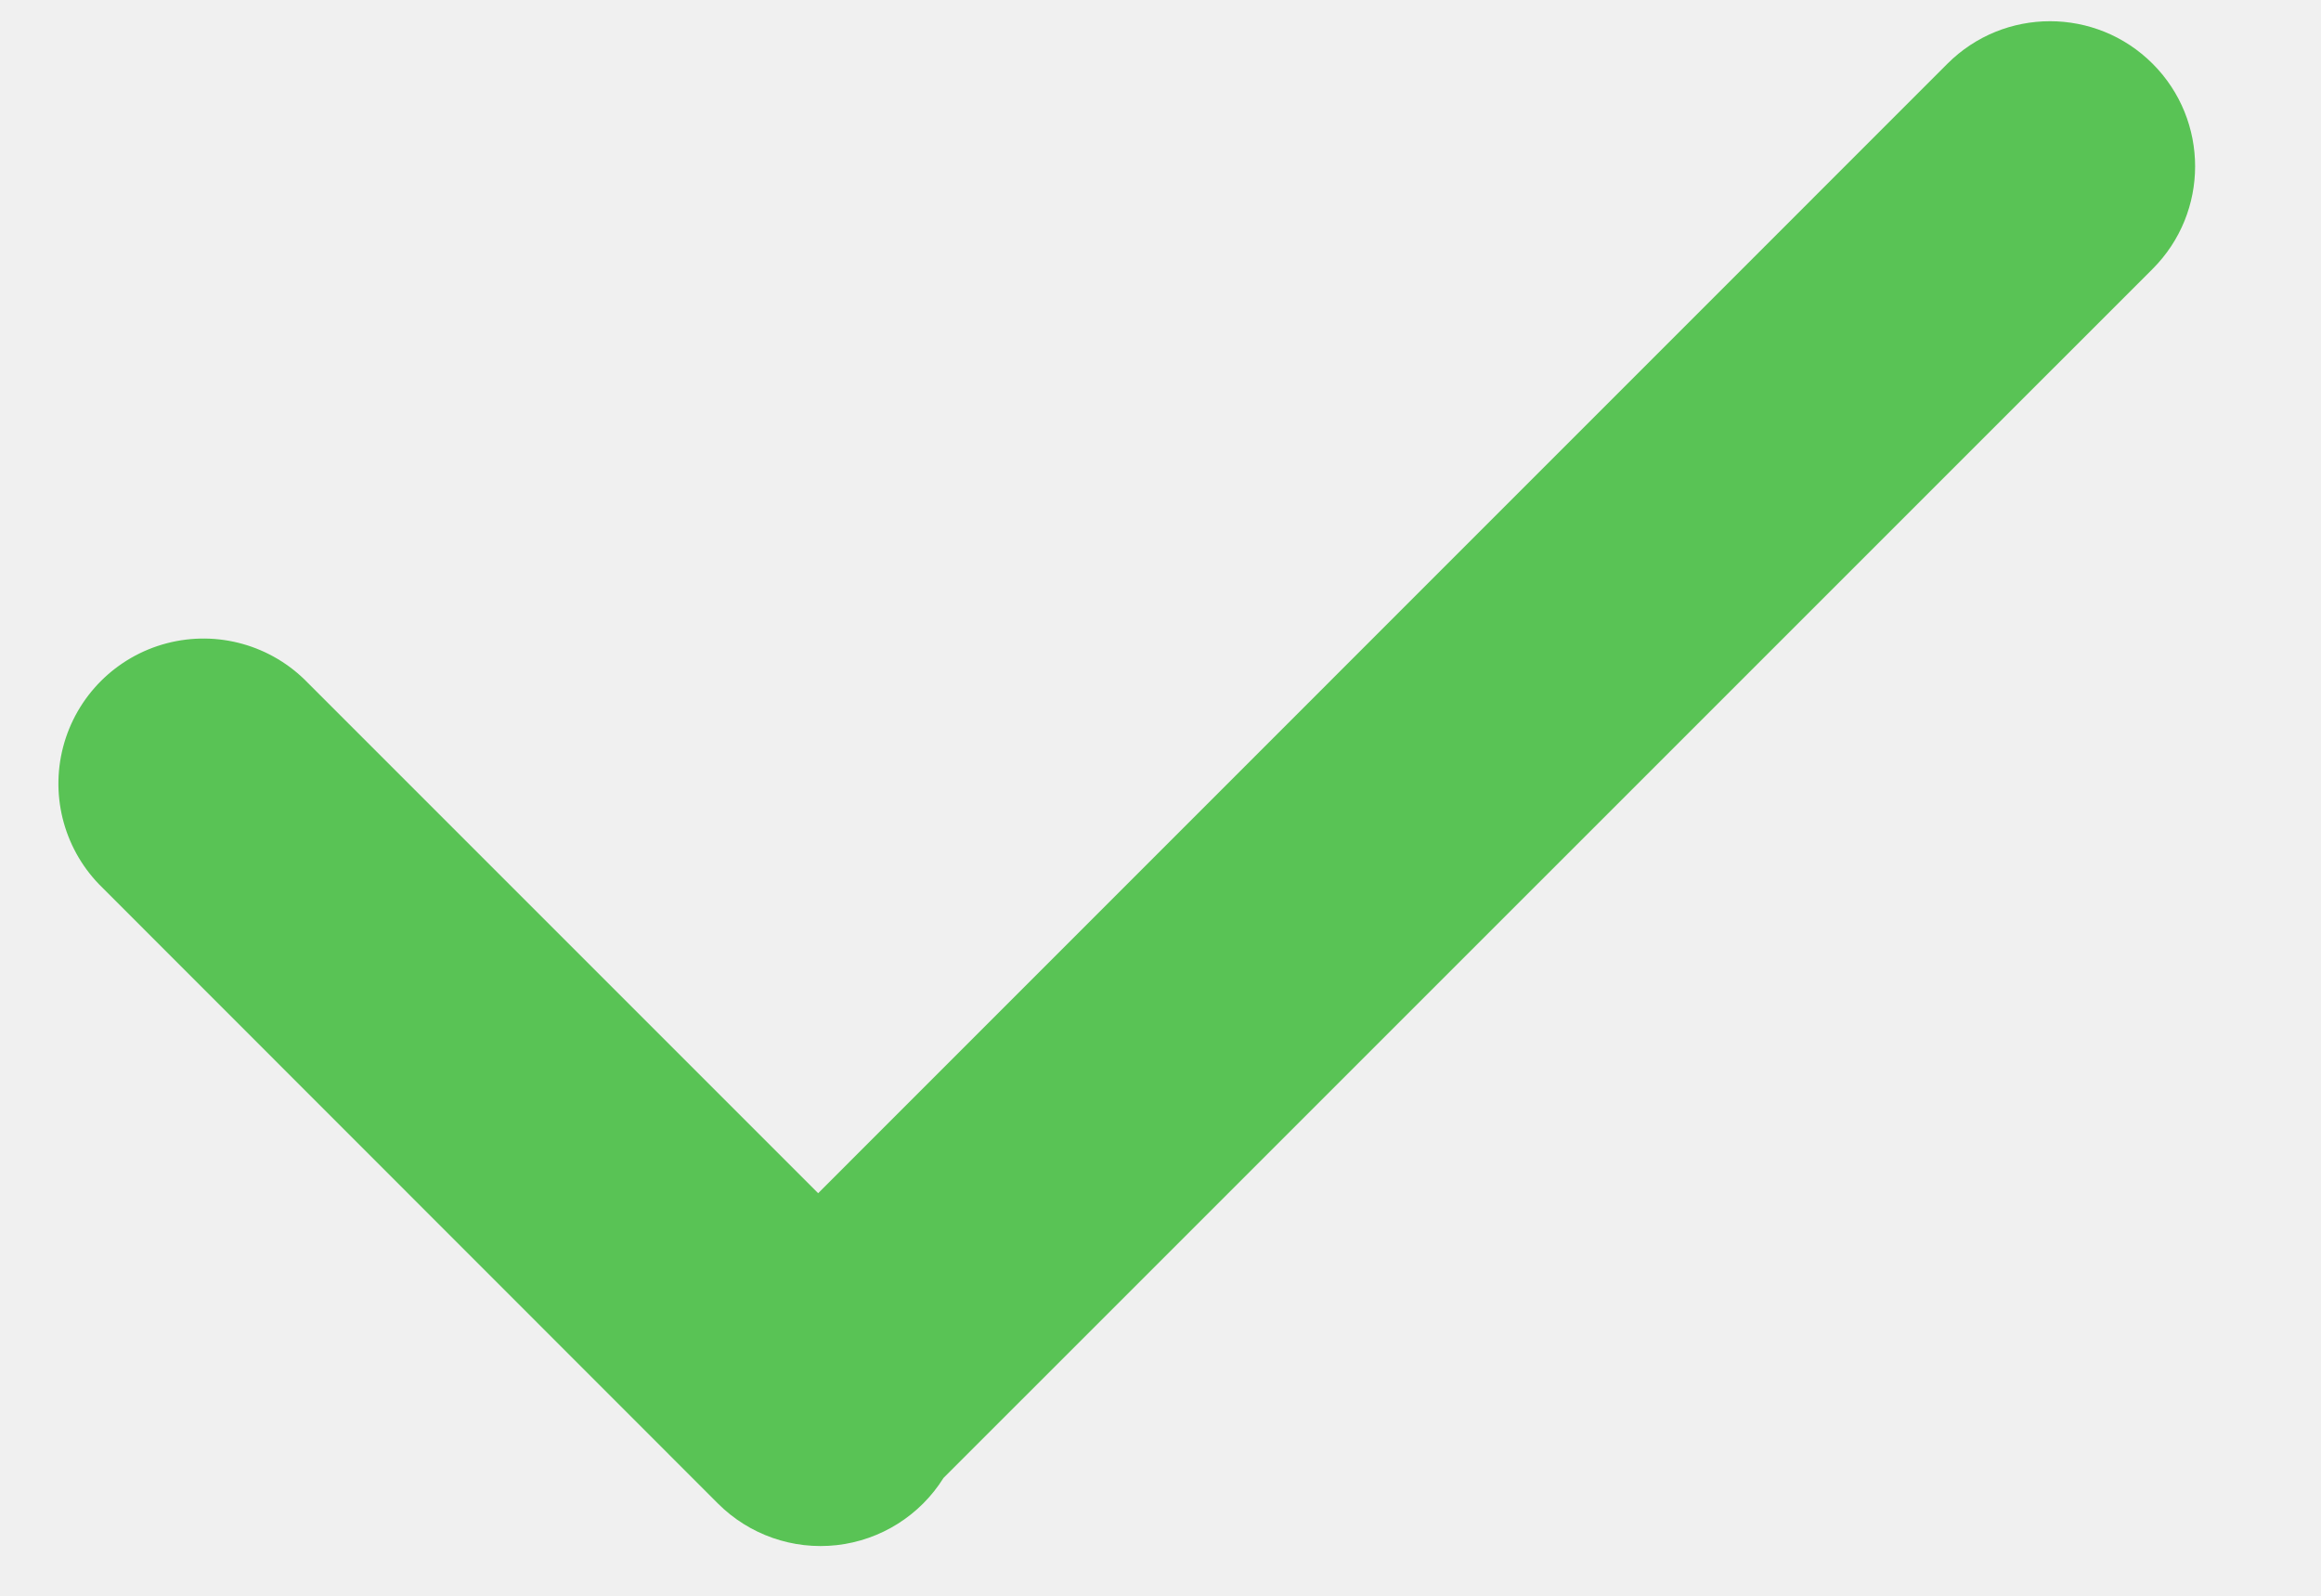
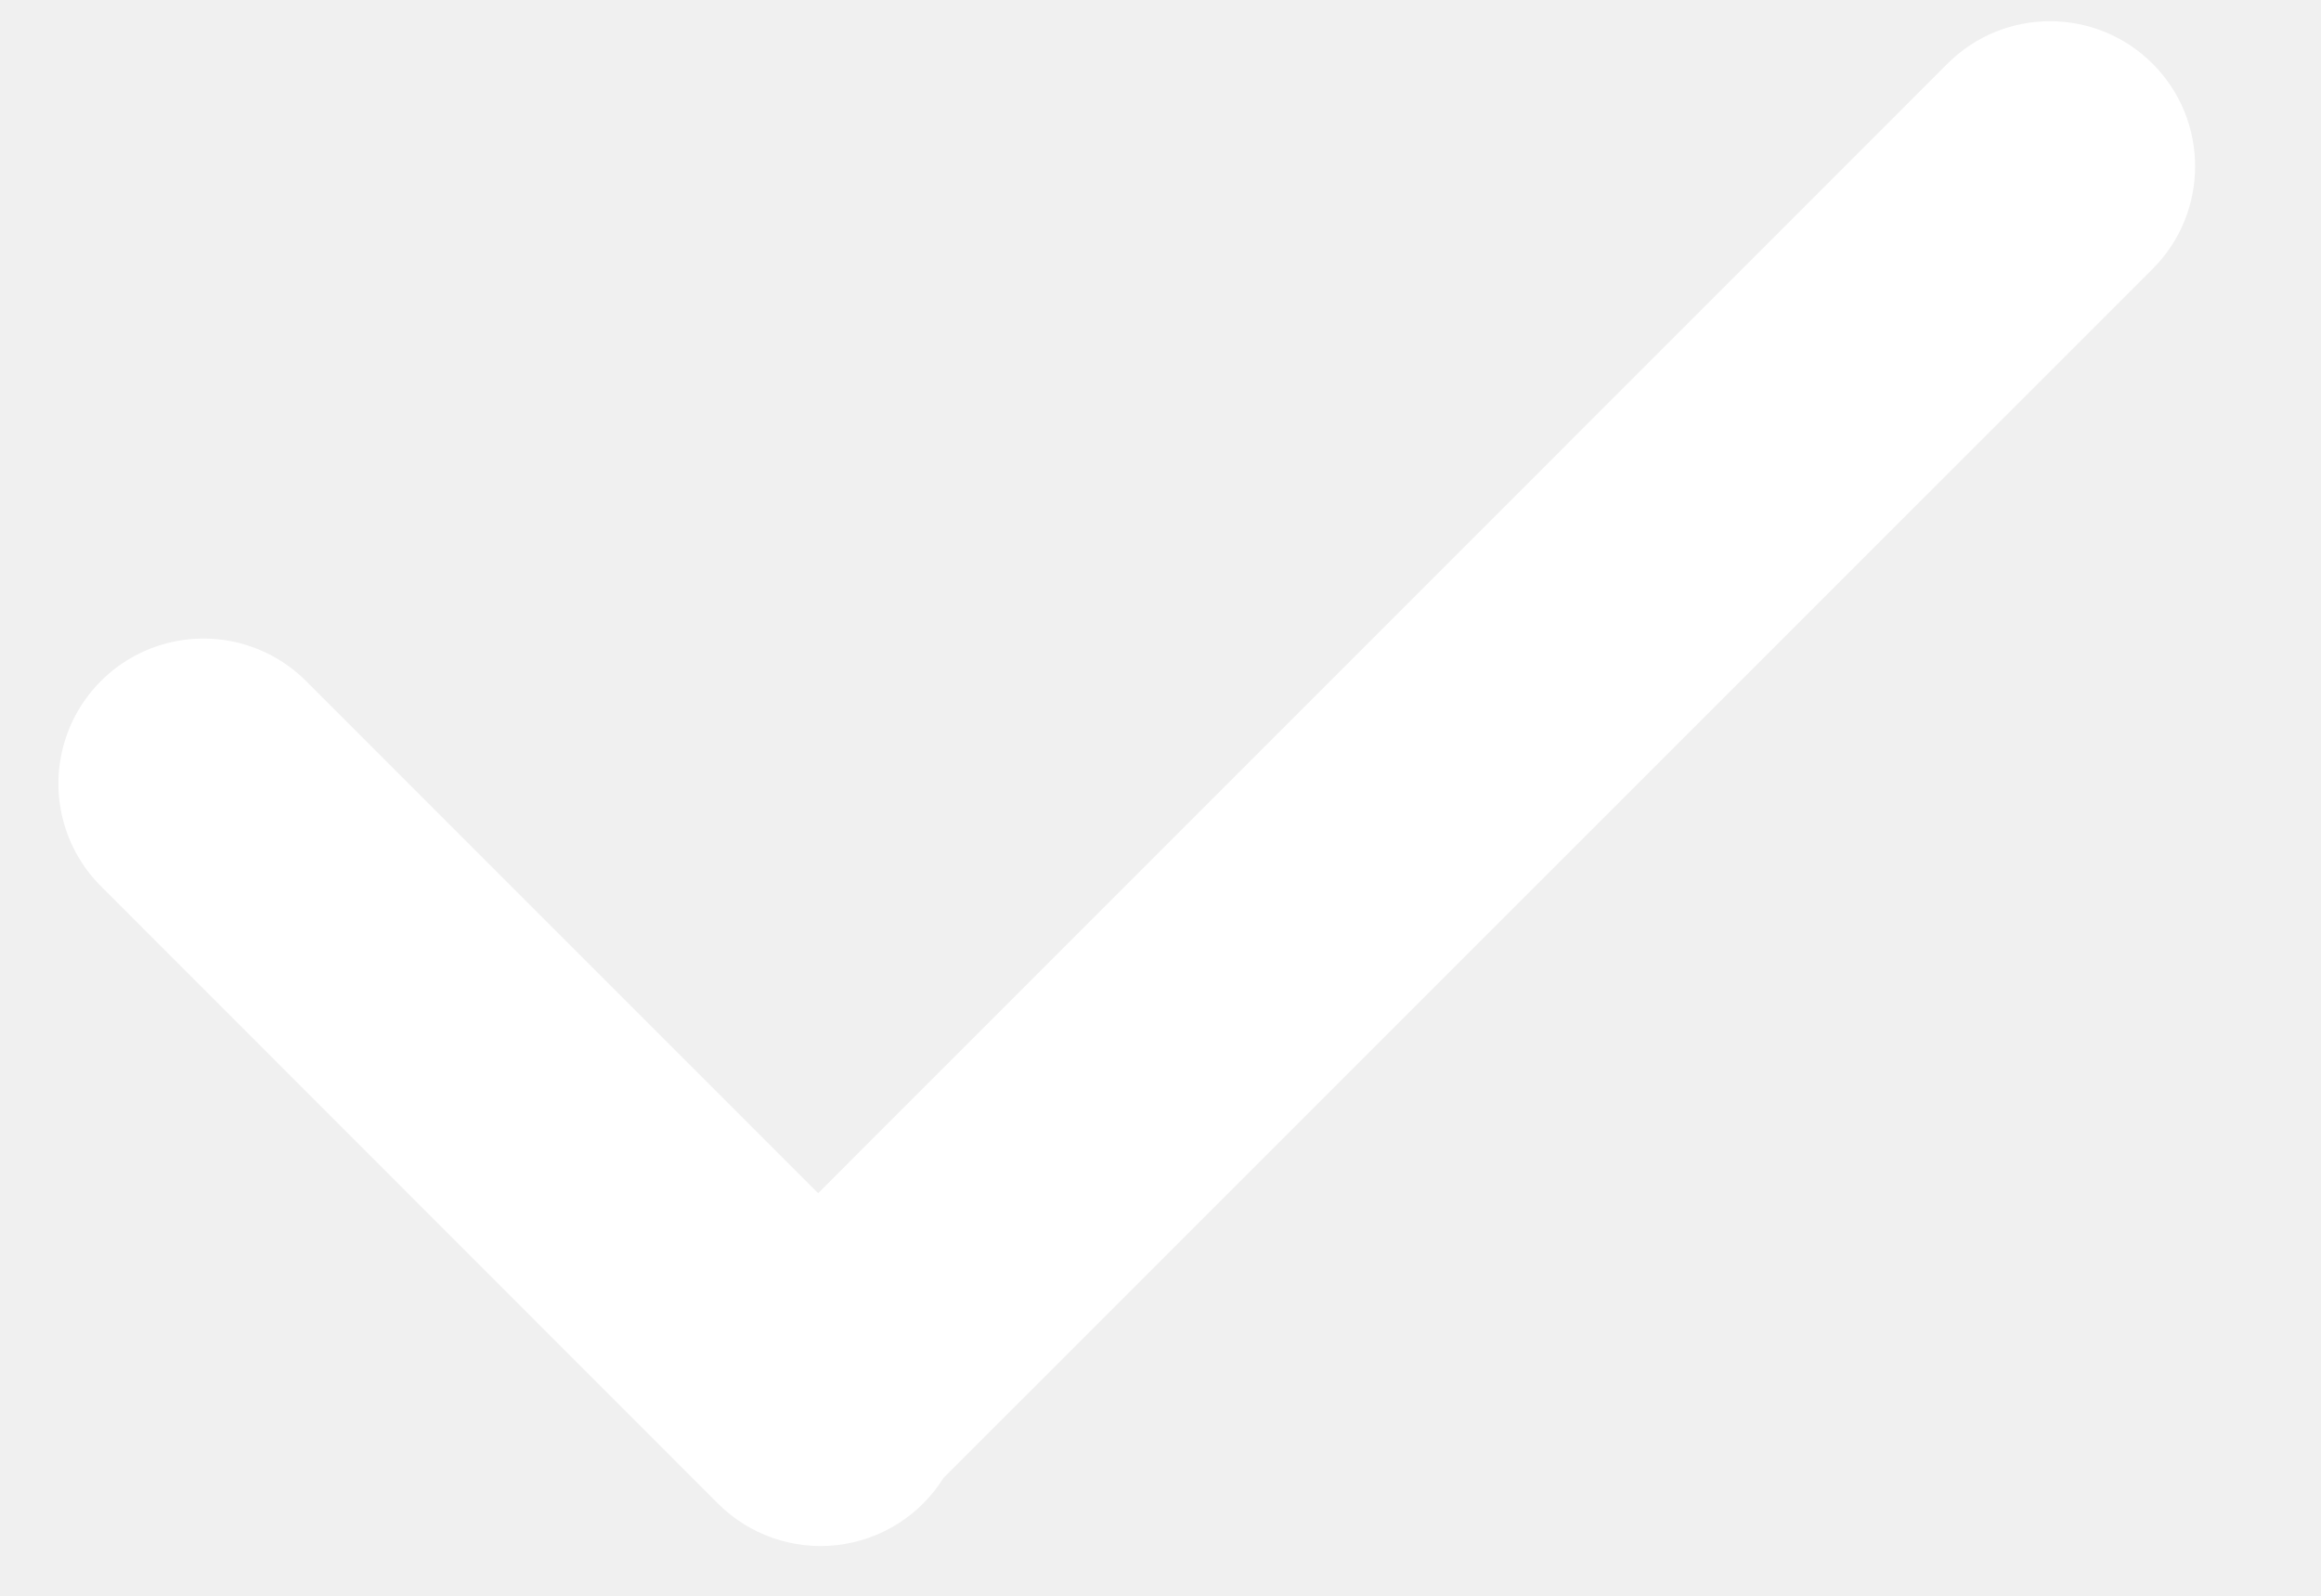
<svg xmlns="http://www.w3.org/2000/svg" width="16" height="11" viewBox="0 0 16 11">
-   <path fill="#59C355" fill-rule="evenodd" d="M6.504 10.188a1 1 0 0 1-1.555.176L.708 6.121a1 1 0 1 1 1.414-1.414L5.64 8.225 13.425.439a1 1 0 0 1 1.414 1.415l-8.335 8.334z" />
+   <path fill="#FFFFFF" fill-rule="evenodd" d="M6.504 10.188a1 1 0 0 1-1.555.176L.708 6.121a1 1 0 1 1 1.414-1.414L5.64 8.225 13.425.439a1 1 0 0 1 1.414 1.415l-8.335 8.334z" />
</svg>
